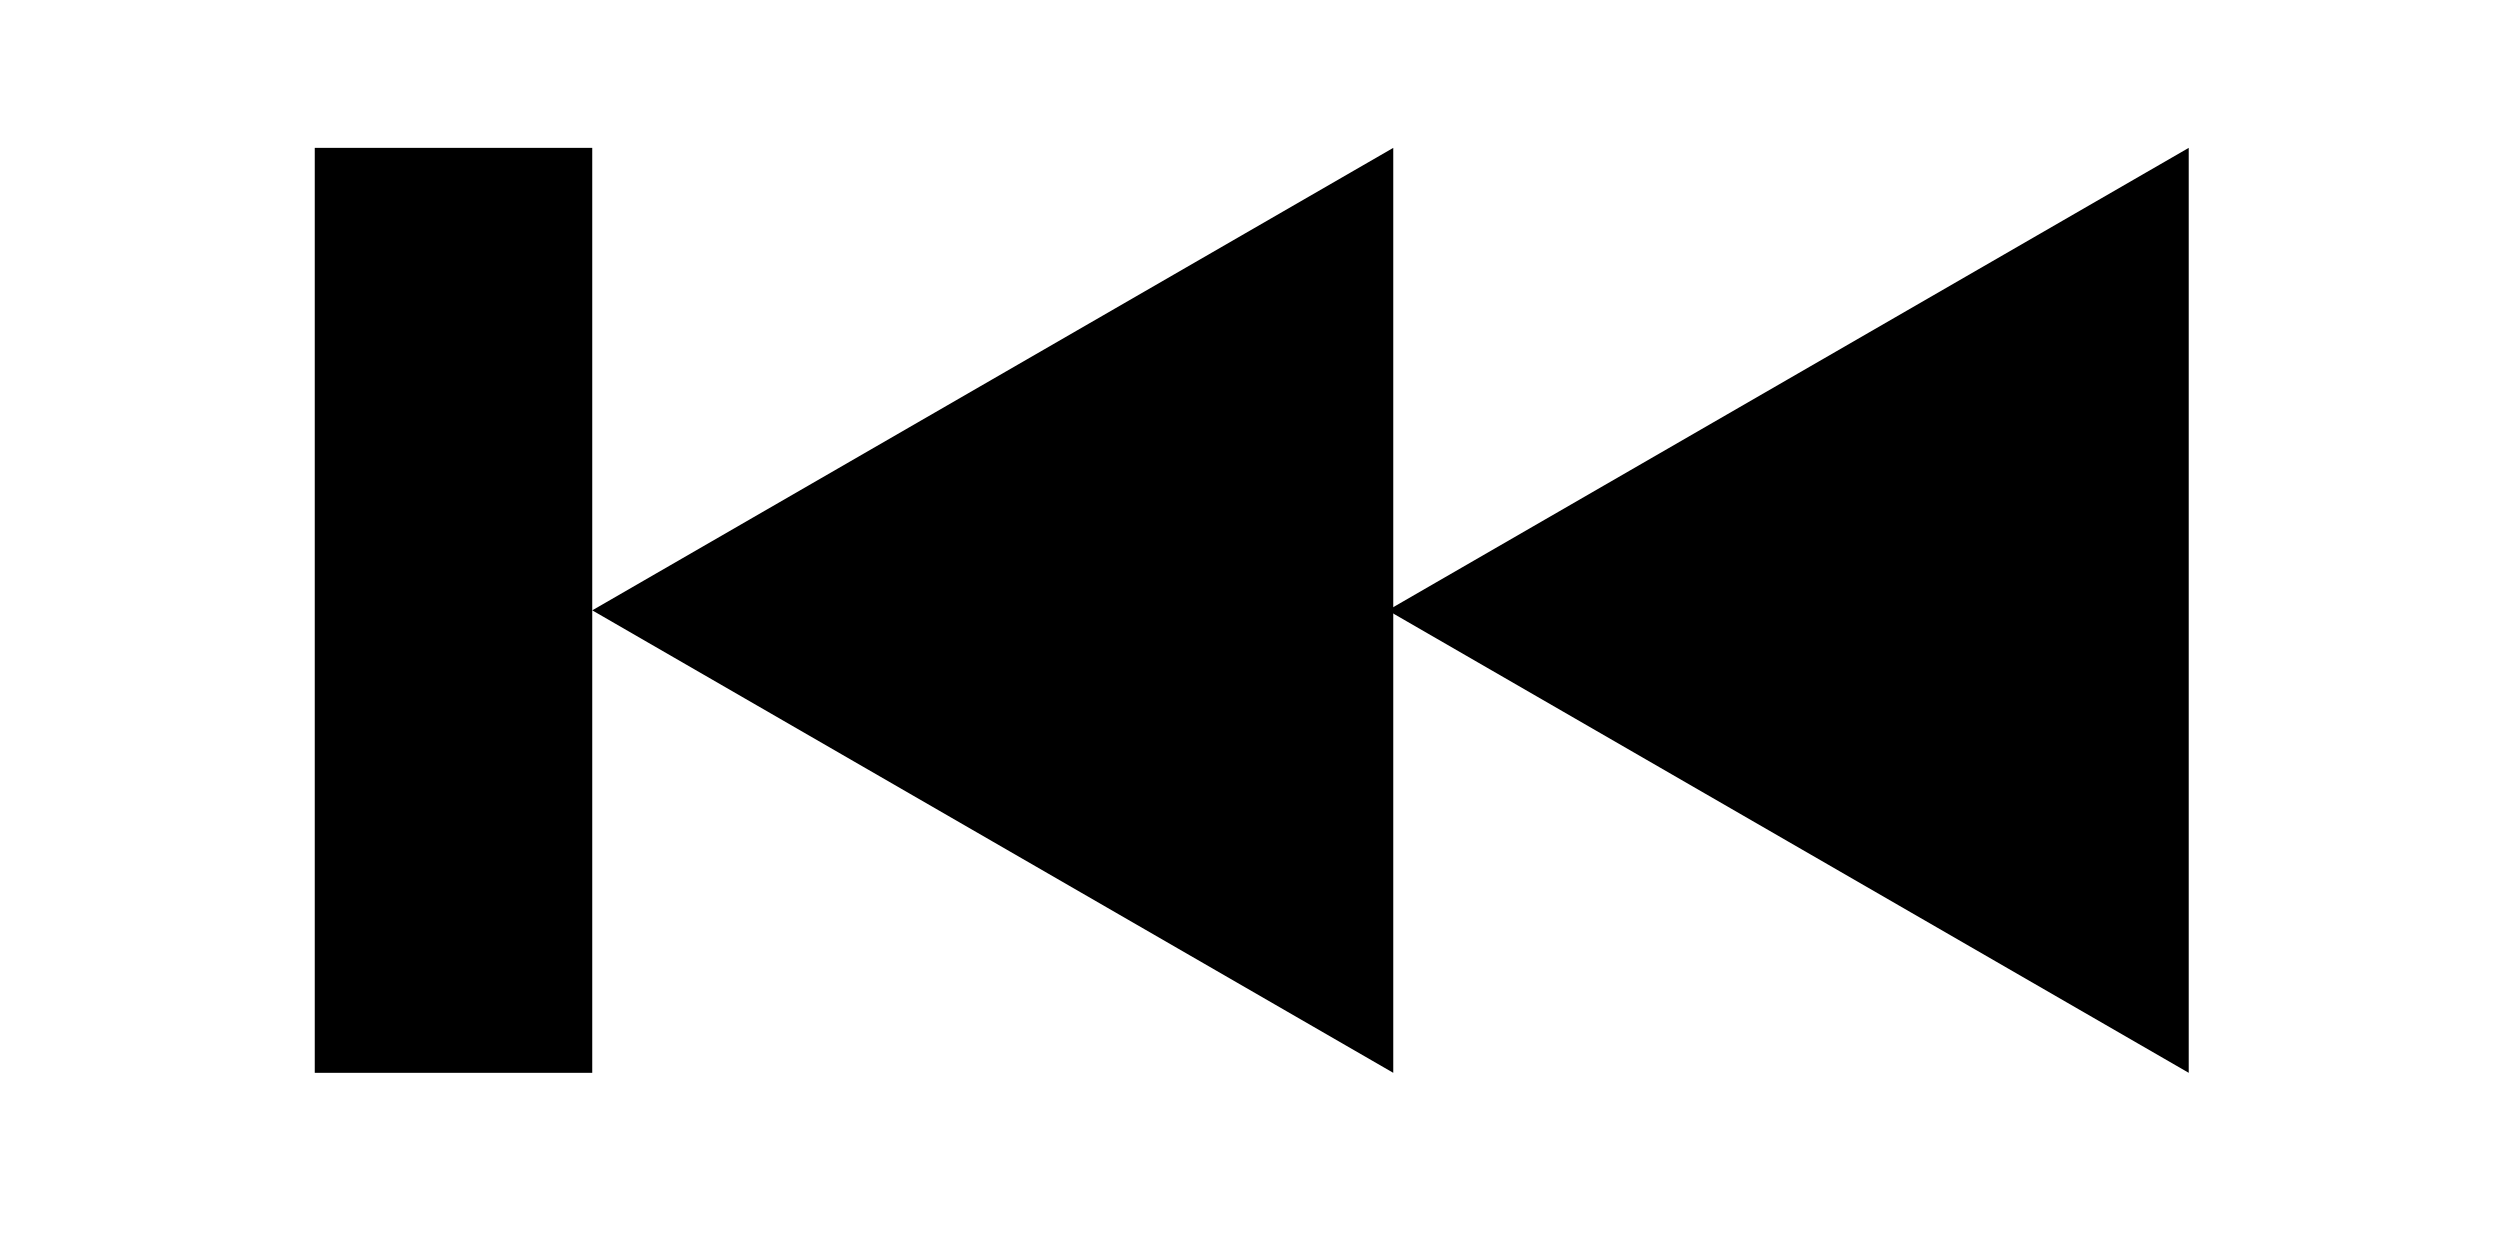
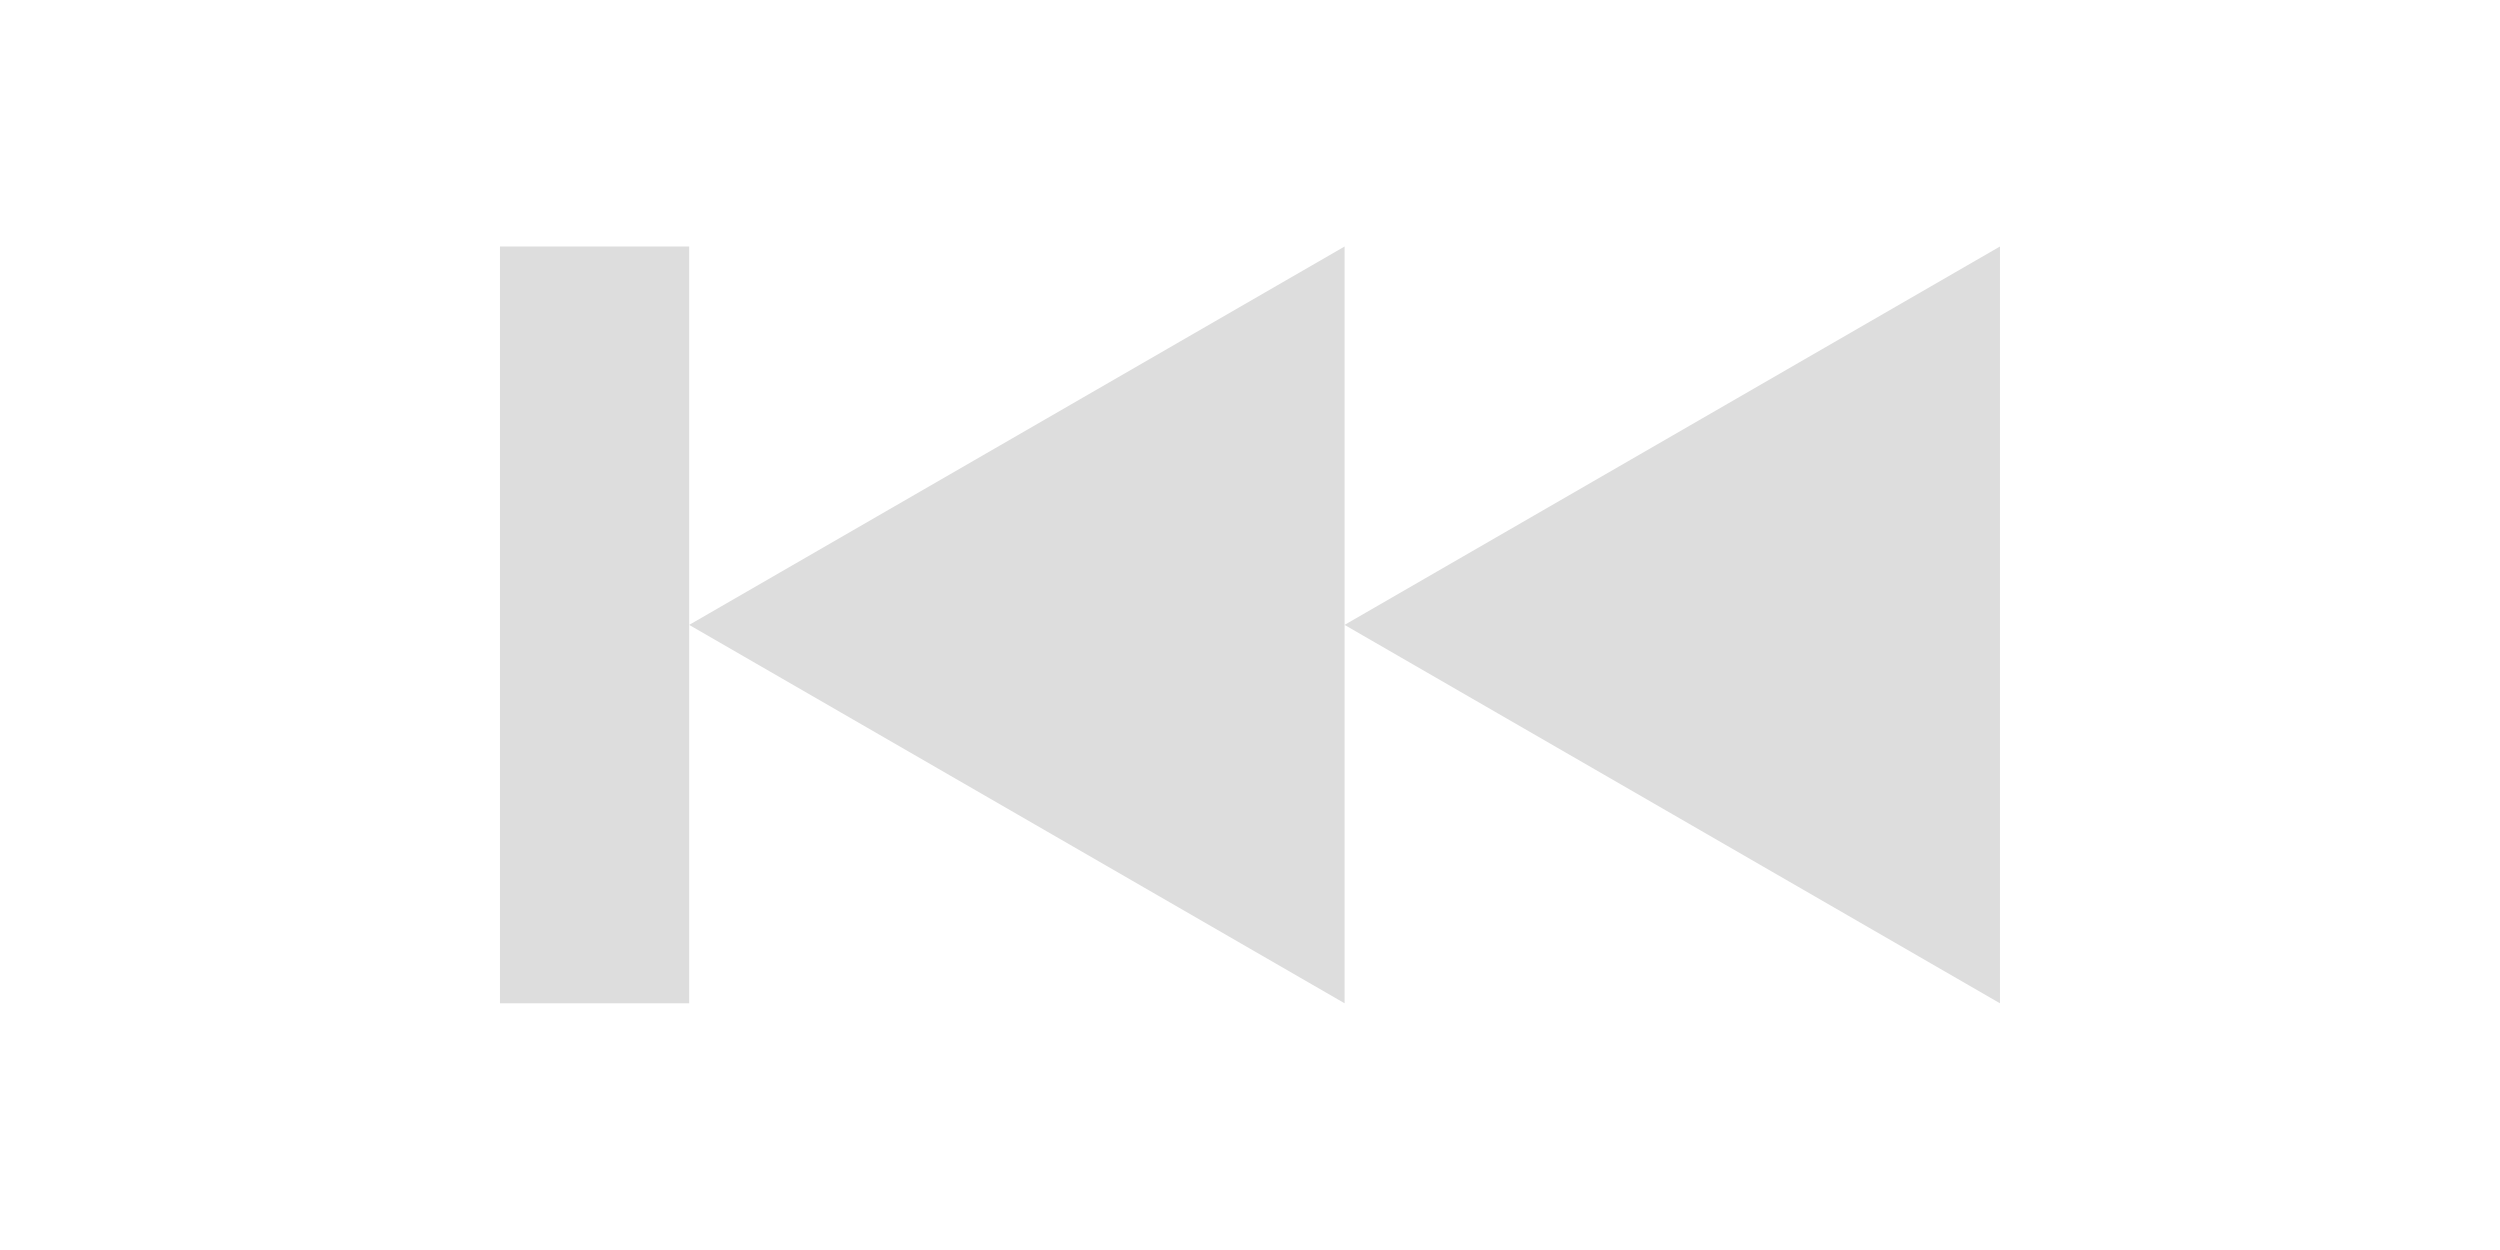
- <svg xmlns="http://www.w3.org/2000/svg" height="50" width="100" version="1.1" viewBox="0 0 100 50">
-   <g transform="matrix(-.752 0 0 .752 87.7 -729)">
-     <g transform="matrix(.492 0 0 .492 -18.2 441)">
-       <rect y="1.09e3" width="30" x="210" height="100" />
-       <path d="m124 1.14e3-43.3 25-43.3 25 0-50-0-50 43.3 25z" />
-       <path d="m210 1.14e3-43.3 25-43.3 25v-50-50l43.3 25z" />
-     </g>
+ <svg xmlns="http://www.w3.org/2000/svg" viewBox="0 0 100 50">
+   <g transform="matrix(-.75679 0 0 .75679 158.84-752.5)" fill="#ddd">
+     <path d="m173.46 1027.36l-17.321 10-17.321 10v-20-20l17.321 10z" />
+     <path d="m138.82 1027.36l-17.321 10-17.32 10v-20-20l17.32 10z" />
+     <path d="m173.46 1007.36h10v40h-10z" />
  </g>
</svg>
